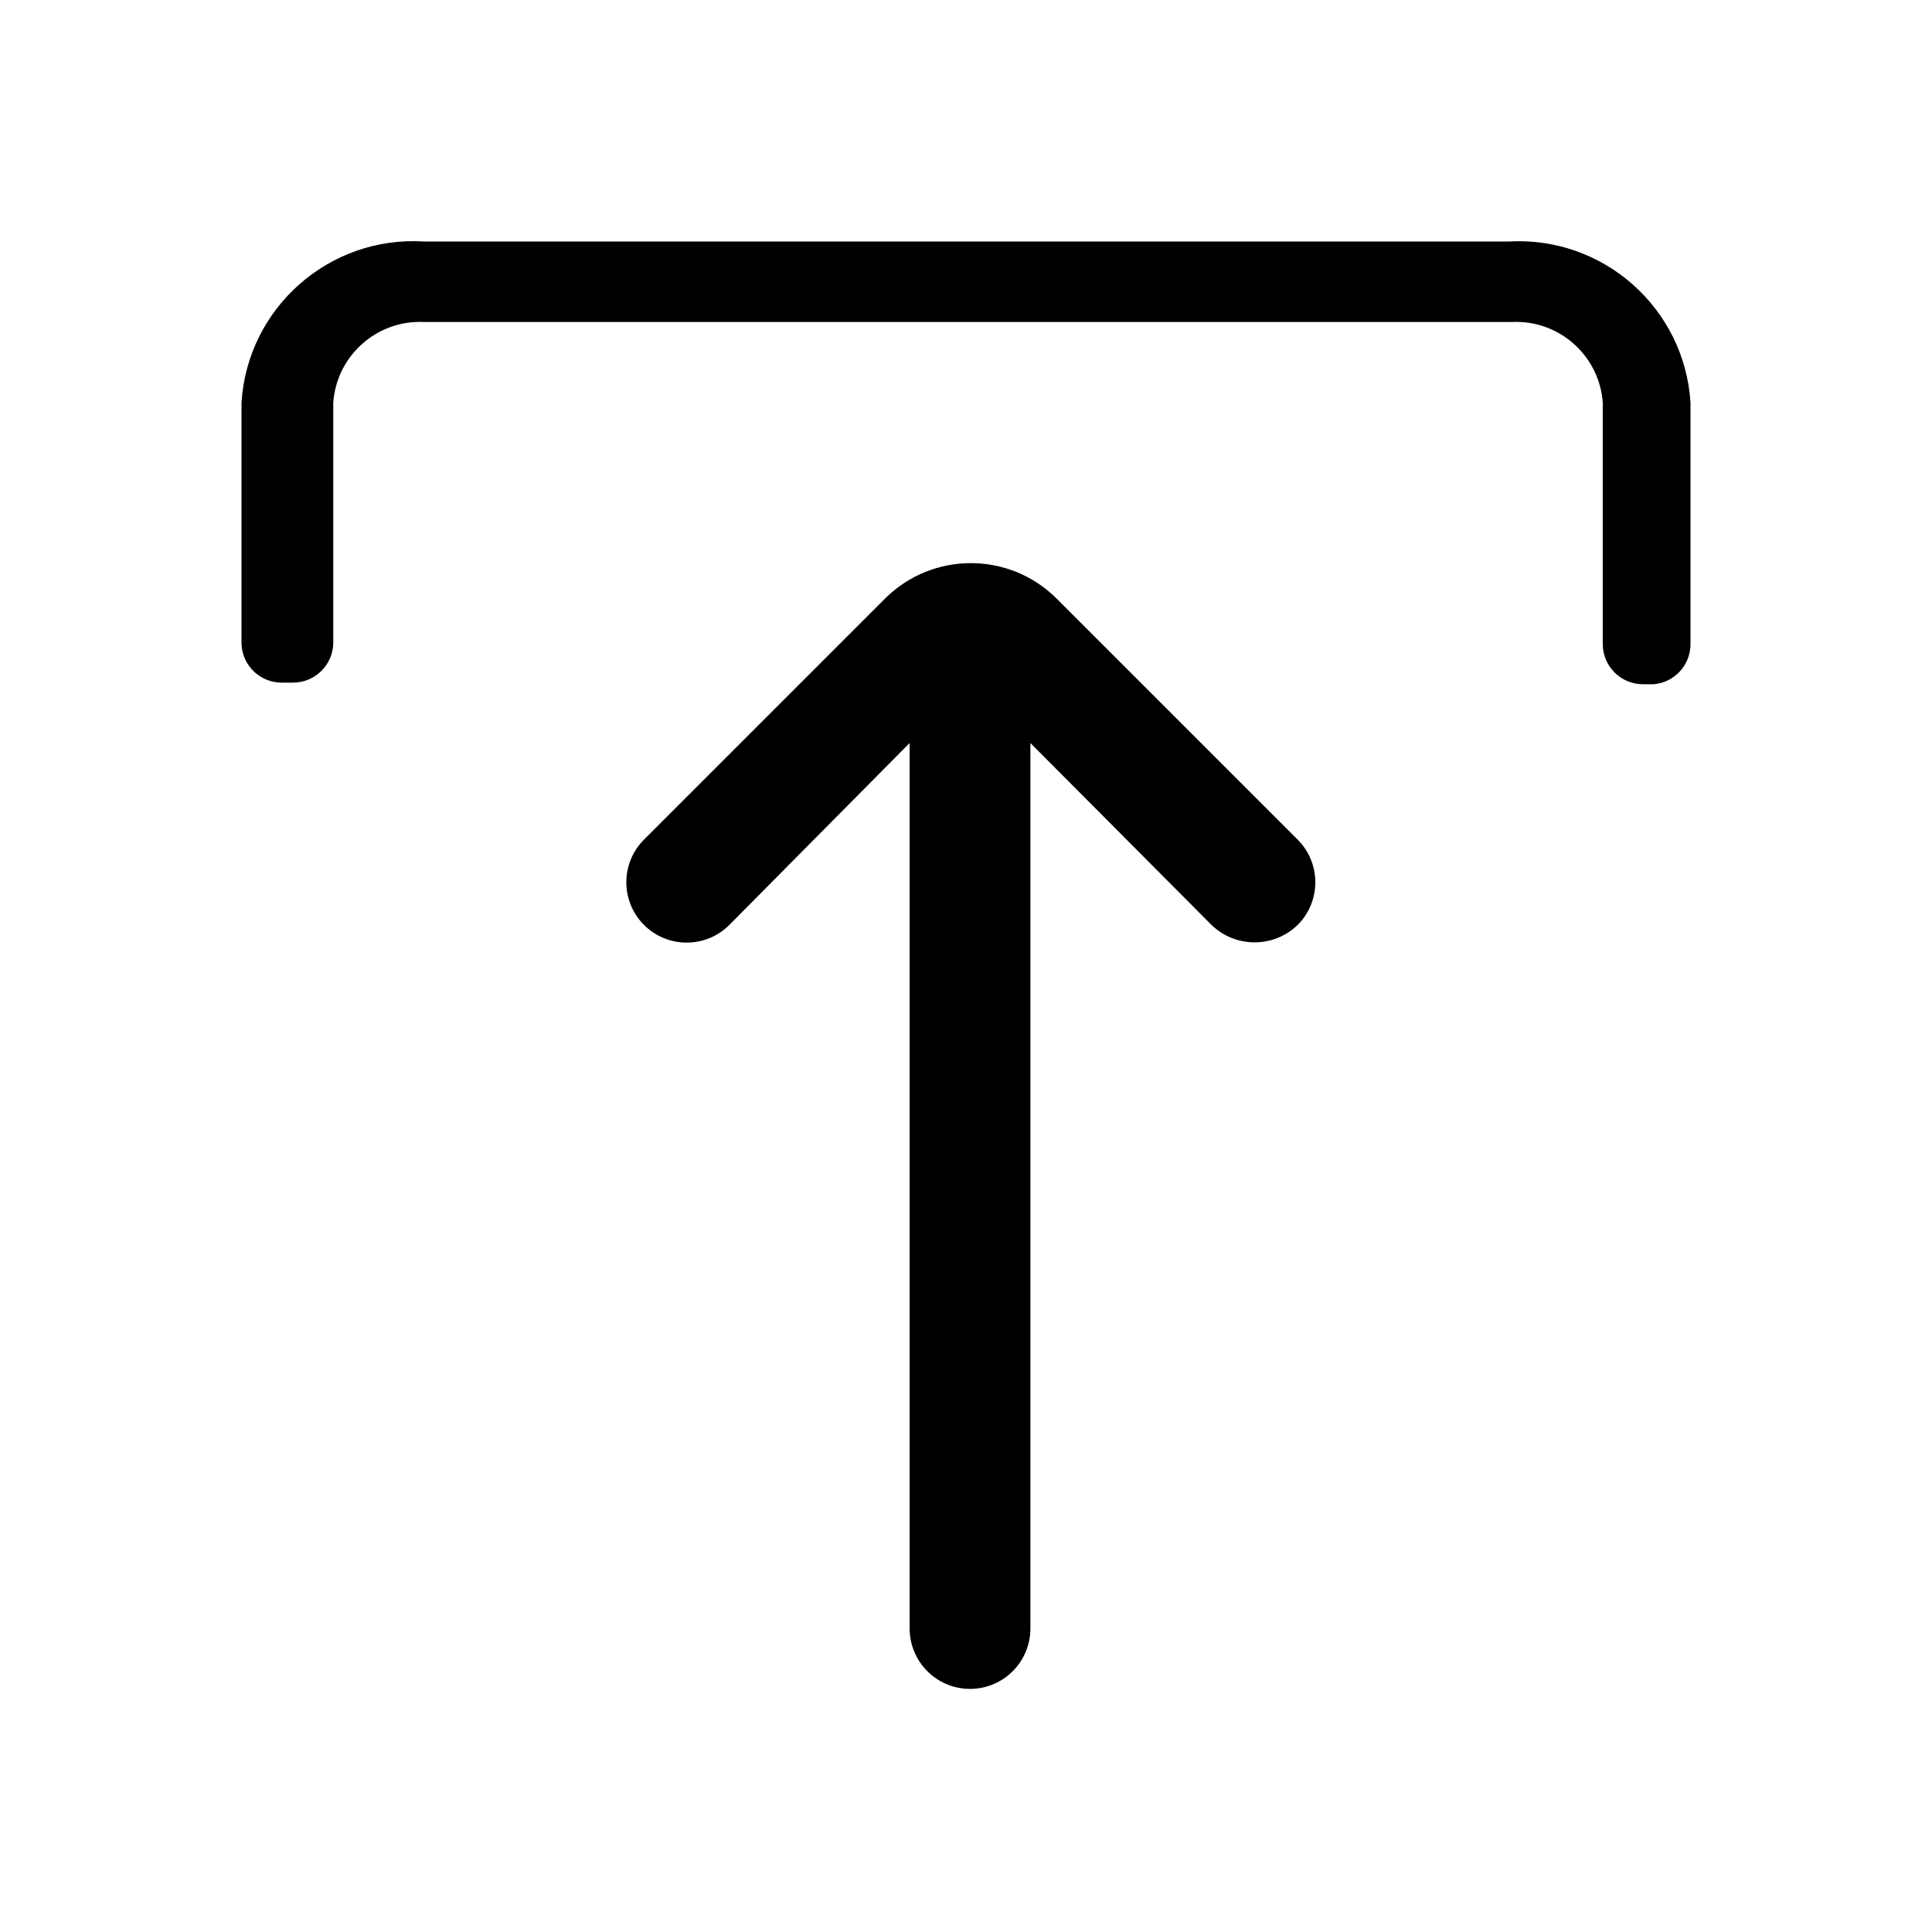
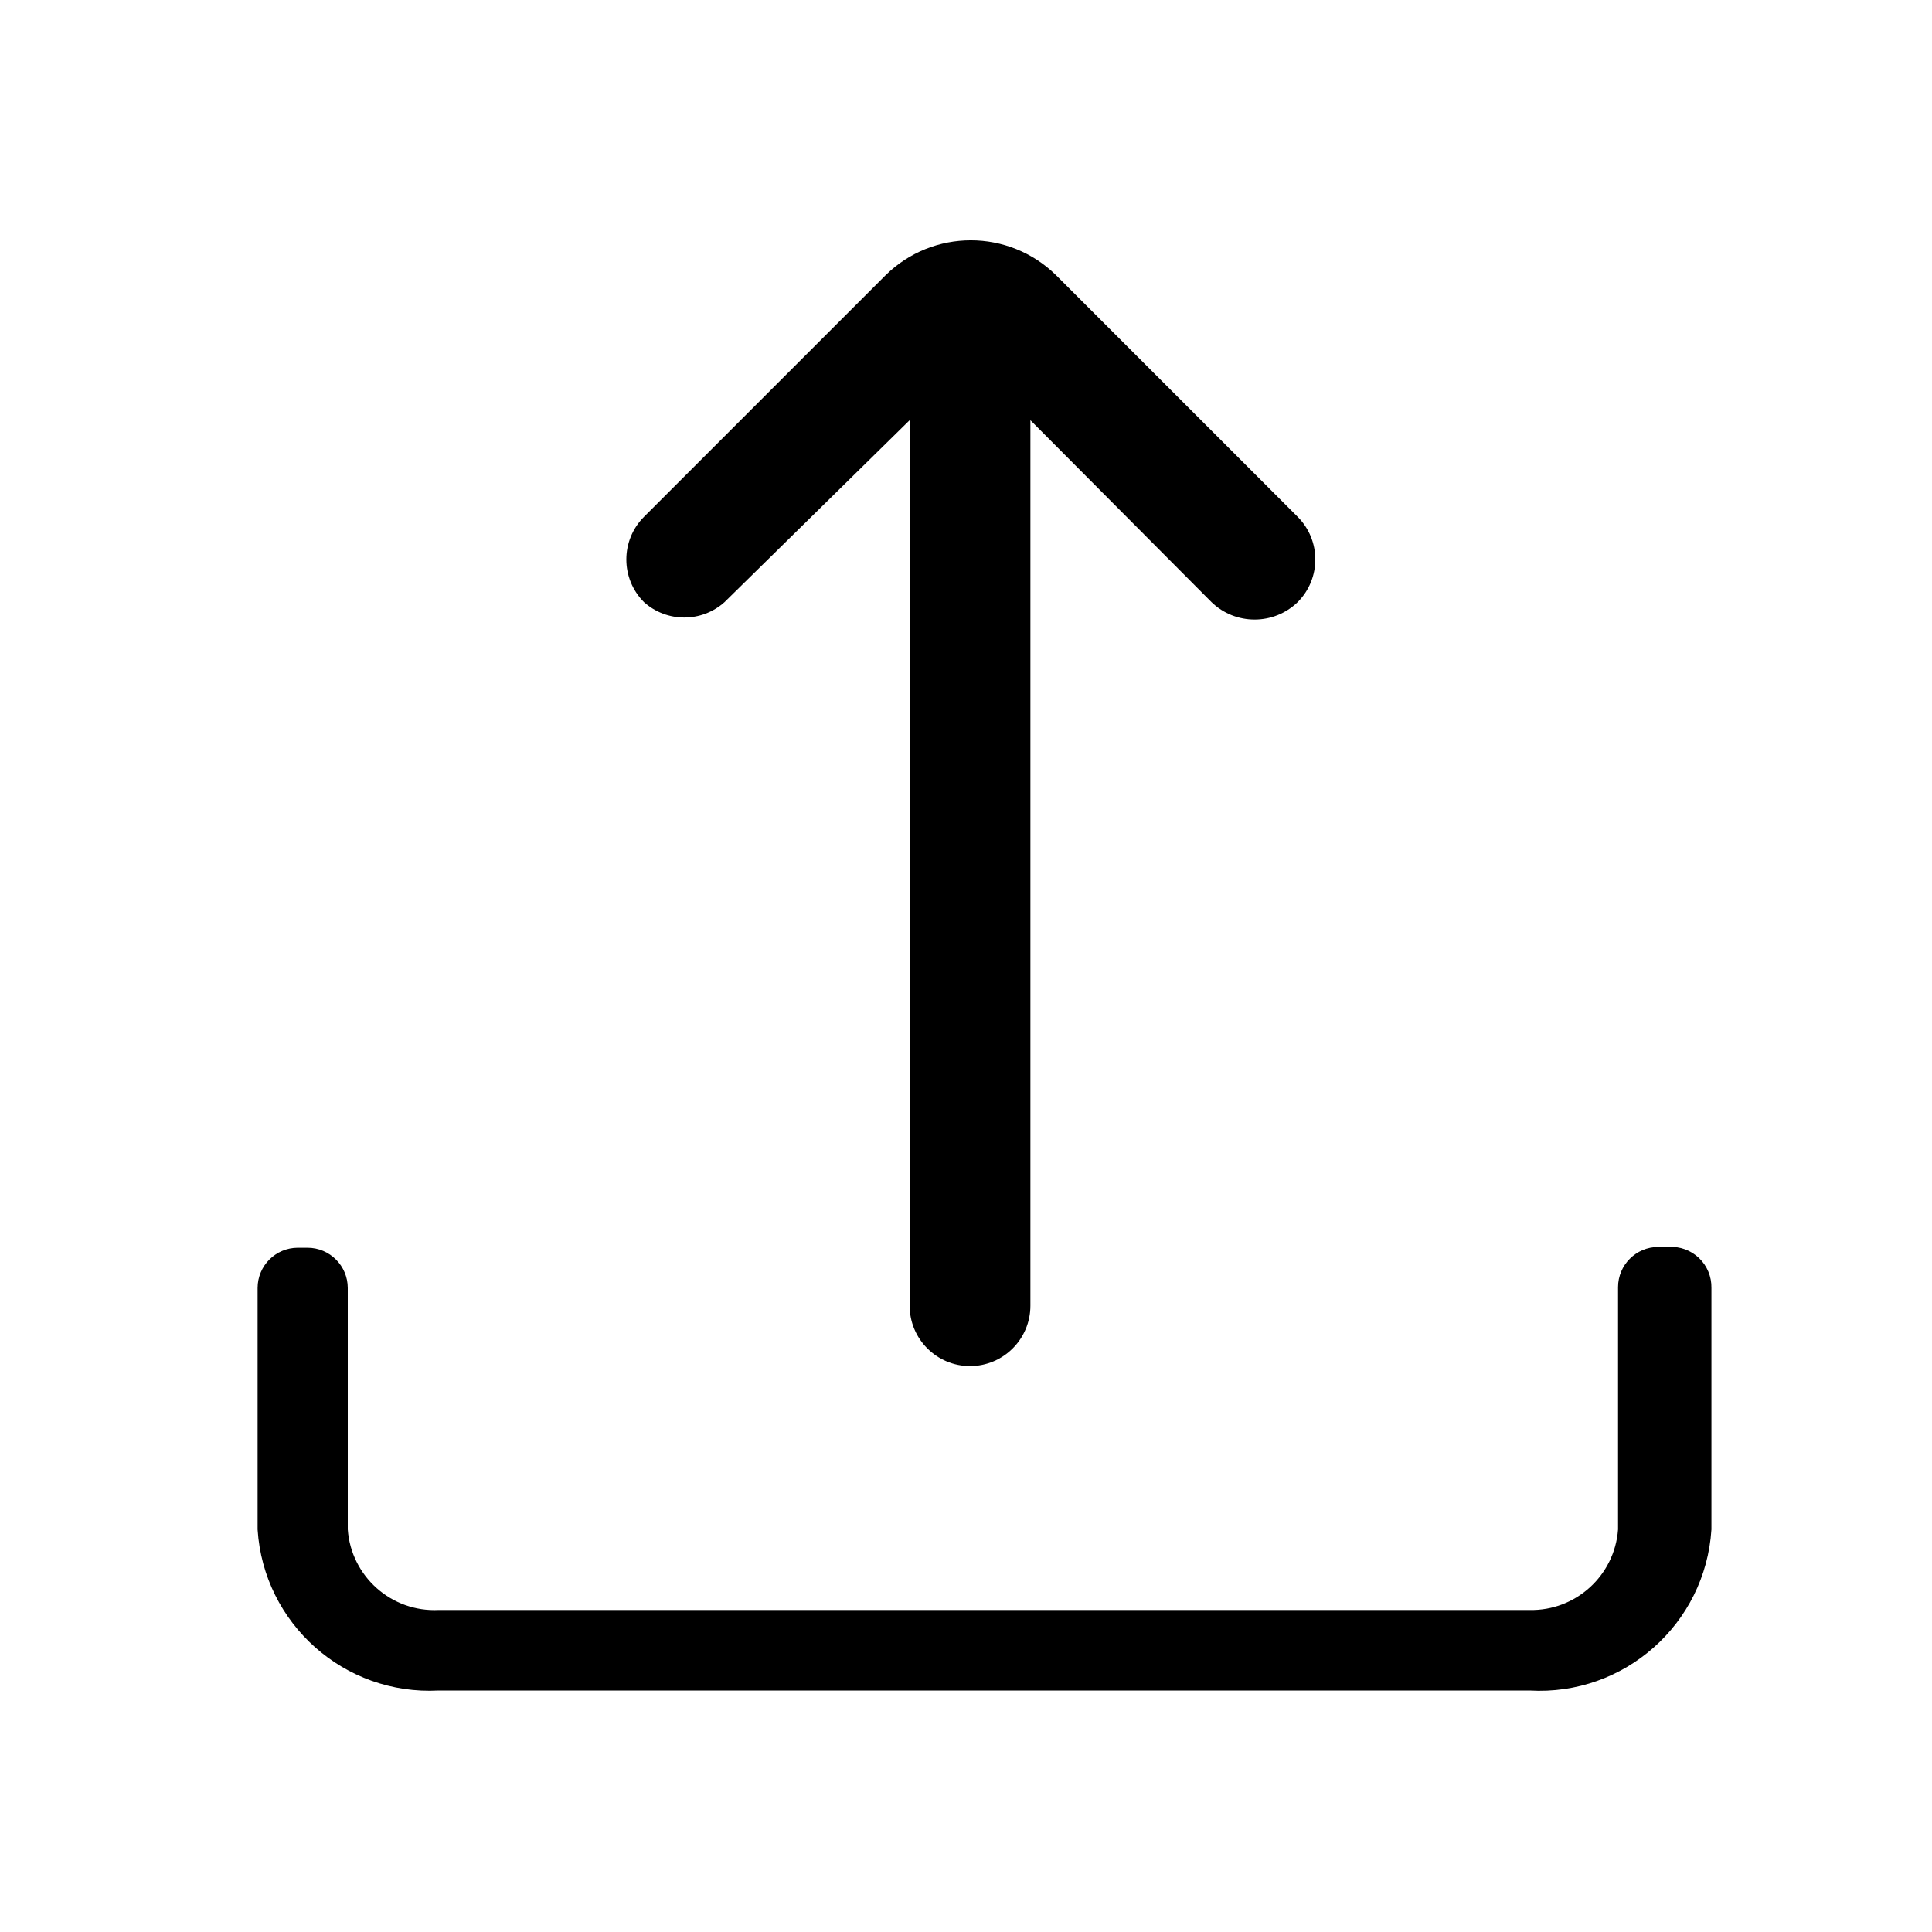
<svg xmlns="http://www.w3.org/2000/svg" viewBox="0 0 24 24">
  <g>
-     <path d="M3.51,8.48h.13a.5.5,0,0,0,.5-.5v-.5h0V5A1.08,1.08,0,0,1,5.27,4H18.78a1.08,1.08,0,0,1,1.13,1V8a.5.5,0,0,0,.5.5h.13A.5.5,0,0,0,21,8V5a2.14,2.14,0,0,0-2.26-2H5.27A2.14,2.14,0,0,0,3,5V7.48H3V8A.5.5,0,0,0,3.51,8.48Z" />
-     <path d="M8,11.49a.75.75,0,0,0,1.06,0L11.3,9.23v11a.75.75,0,0,0,1.5,0v-11l2.25,2.26a.77.77,0,0,0,1.07,0,.75.75,0,0,0,0-1.06l-3-3a1.51,1.51,0,0,0-2.12,0l-3,3A.75.75,0,0,0,8,11.49Z" />
+     <path d="M20.73,15.49H20.6a.5.5,0,0,0-.5.5v.5h0V19A1.08,1.08,0,0,1,19,20H5.45a1.08,1.08,0,0,1-1.13-1V16a.5.5,0,0,0-.5-.5H3.7a.5.5,0,0,0-.5.5v3a2.14,2.14,0,0,0,2.25,2H19a2.14,2.14,0,0,0,2.26-2v-2.5h0V16A.5.5,0,0,0,20.73,15.49Z" />
+     <path d="M8,7.48A.75.75,0,0,0,9,7.48L11.3,5.22v11a.75.75,0,0,0,1.5,0v-11l2.25,2.26a.77.77,0,0,0,1.07,0,.75.75,0,0,0,0-1.06l-3-3a1.51,1.51,0,0,0-2.12,0l-3,3A.75.75,0,0,0,8,7.48Z" />
  </g>
</svg>
